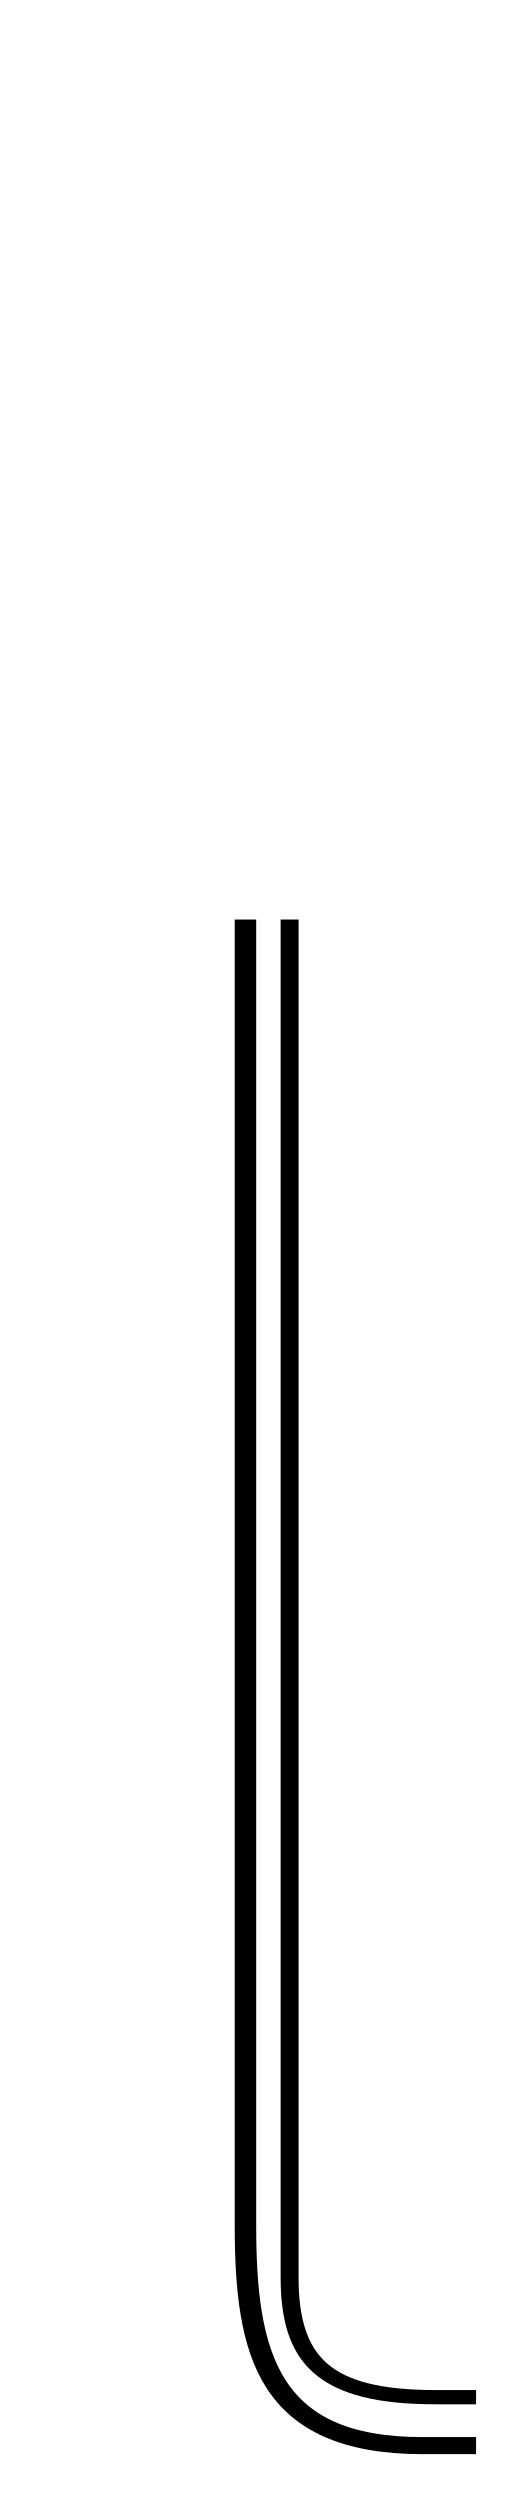
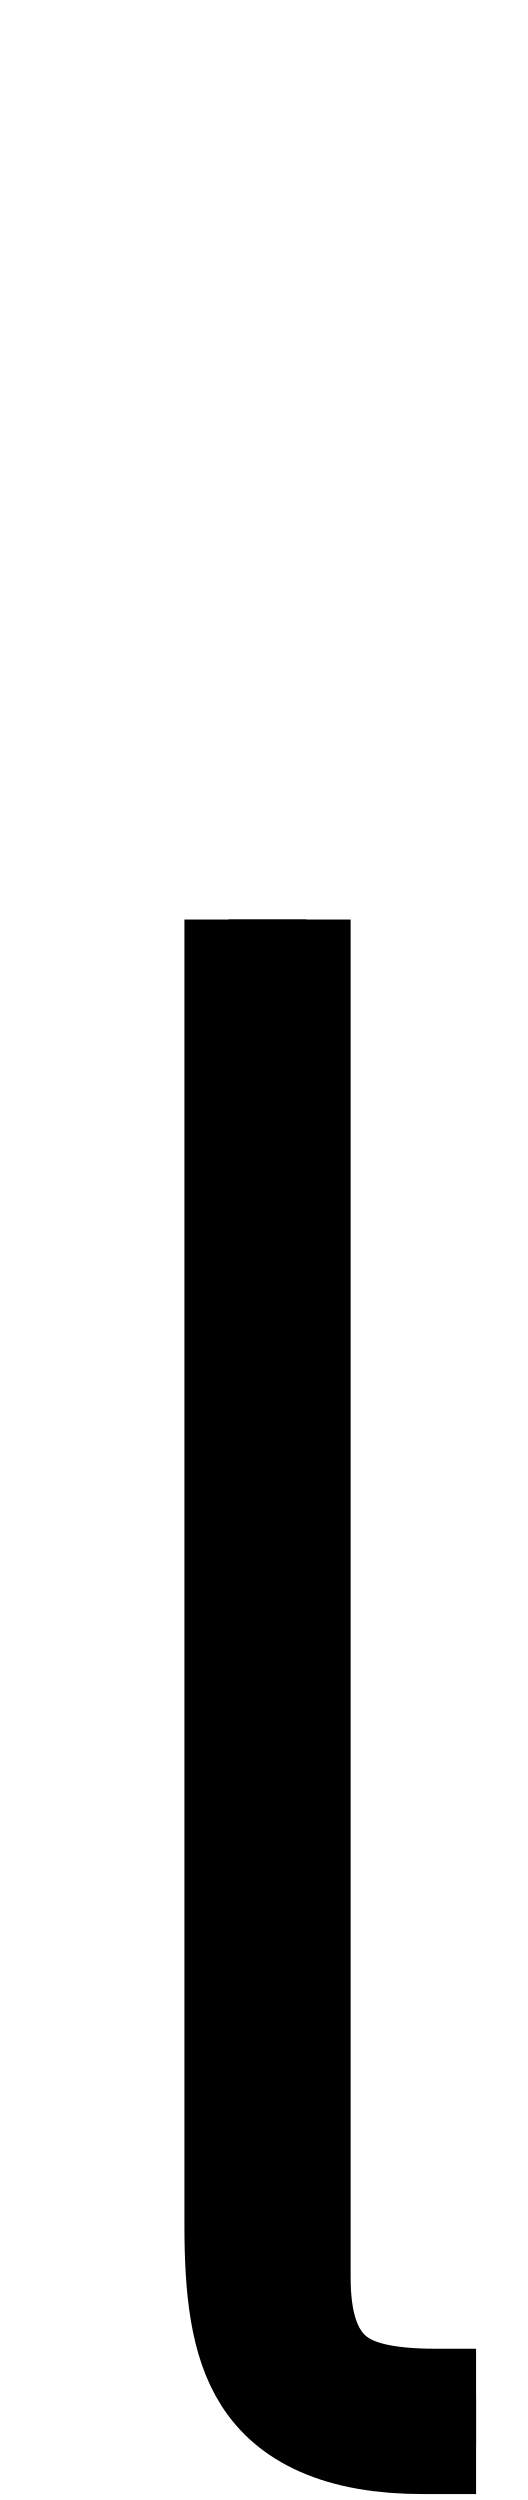
<svg xmlns="http://www.w3.org/2000/svg" version="1.1" viewBox="0 -288 432 2048" id="svg6" width="432" height="2048">
  <defs id="defs10" />
  <g id="layer2">
    <g id="g12" transform="matrix(1.000002,0,0,0.7936518,-3.4640482e-4,358.3119)" style="stroke-width:1.122">
-       <path class="ext" style="display: inline; fill: none; fill-rule: evenodd; stroke: rgb(0, 0, 0); stroke-width: 17.6; stroke-linecap: butt; stroke-linejoin: miter; stroke-miterlimit: 4; stroke-dasharray: none; stroke-opacity: 1;" d="m 201.074,134.758 v 1347.701 c 0,133.961 18.466,227.541 145.203,227.541 H 390" id="path5829-3-3-7" />
-       <path class="int" style="display: inline; fill: none; fill-rule: evenodd; stroke: rgb(0, 0, 0); stroke-width: 14.7; stroke-linecap: butt; stroke-linejoin: round; stroke-miterlimit: 4; stroke-dasharray: none; stroke-opacity: 1;" d="m 237.24,134.758 v 1401.44 c 0,85.867 27.87,123.802 119.742,123.802 H 390" id="path5829-8-6-1-5" />
+       <path class="ext" style="display: inline; fill: none; fill-rule: evenodd; stroke: rgb(0, 0, 0); stroke-width: 100; stroke-linecap: butt; stroke-linejoin: miter; stroke-miterlimit: 4; stroke-dasharray: none; stroke-opacity: 1;" d="m 201.074,134.758 v 1347.701 c 0,133.961 18.466,227.541 145.203,227.541 H 390" id="path5829-3-3-7" />
+       <path class="int" style="display: inline; fill: none; fill-rule: evenodd; stroke: rgb(0, 0, 0); stroke-width: 100; stroke-linecap: butt; stroke-linejoin: round; stroke-miterlimit: 4; stroke-dasharray: none; stroke-opacity: 1;" d="m 237.24,134.758 v 1401.44 c 0,85.867 27.87,123.802 119.742,123.802 H 390" id="path5829-8-6-1-5" />
    </g>
  </g>
</svg>
